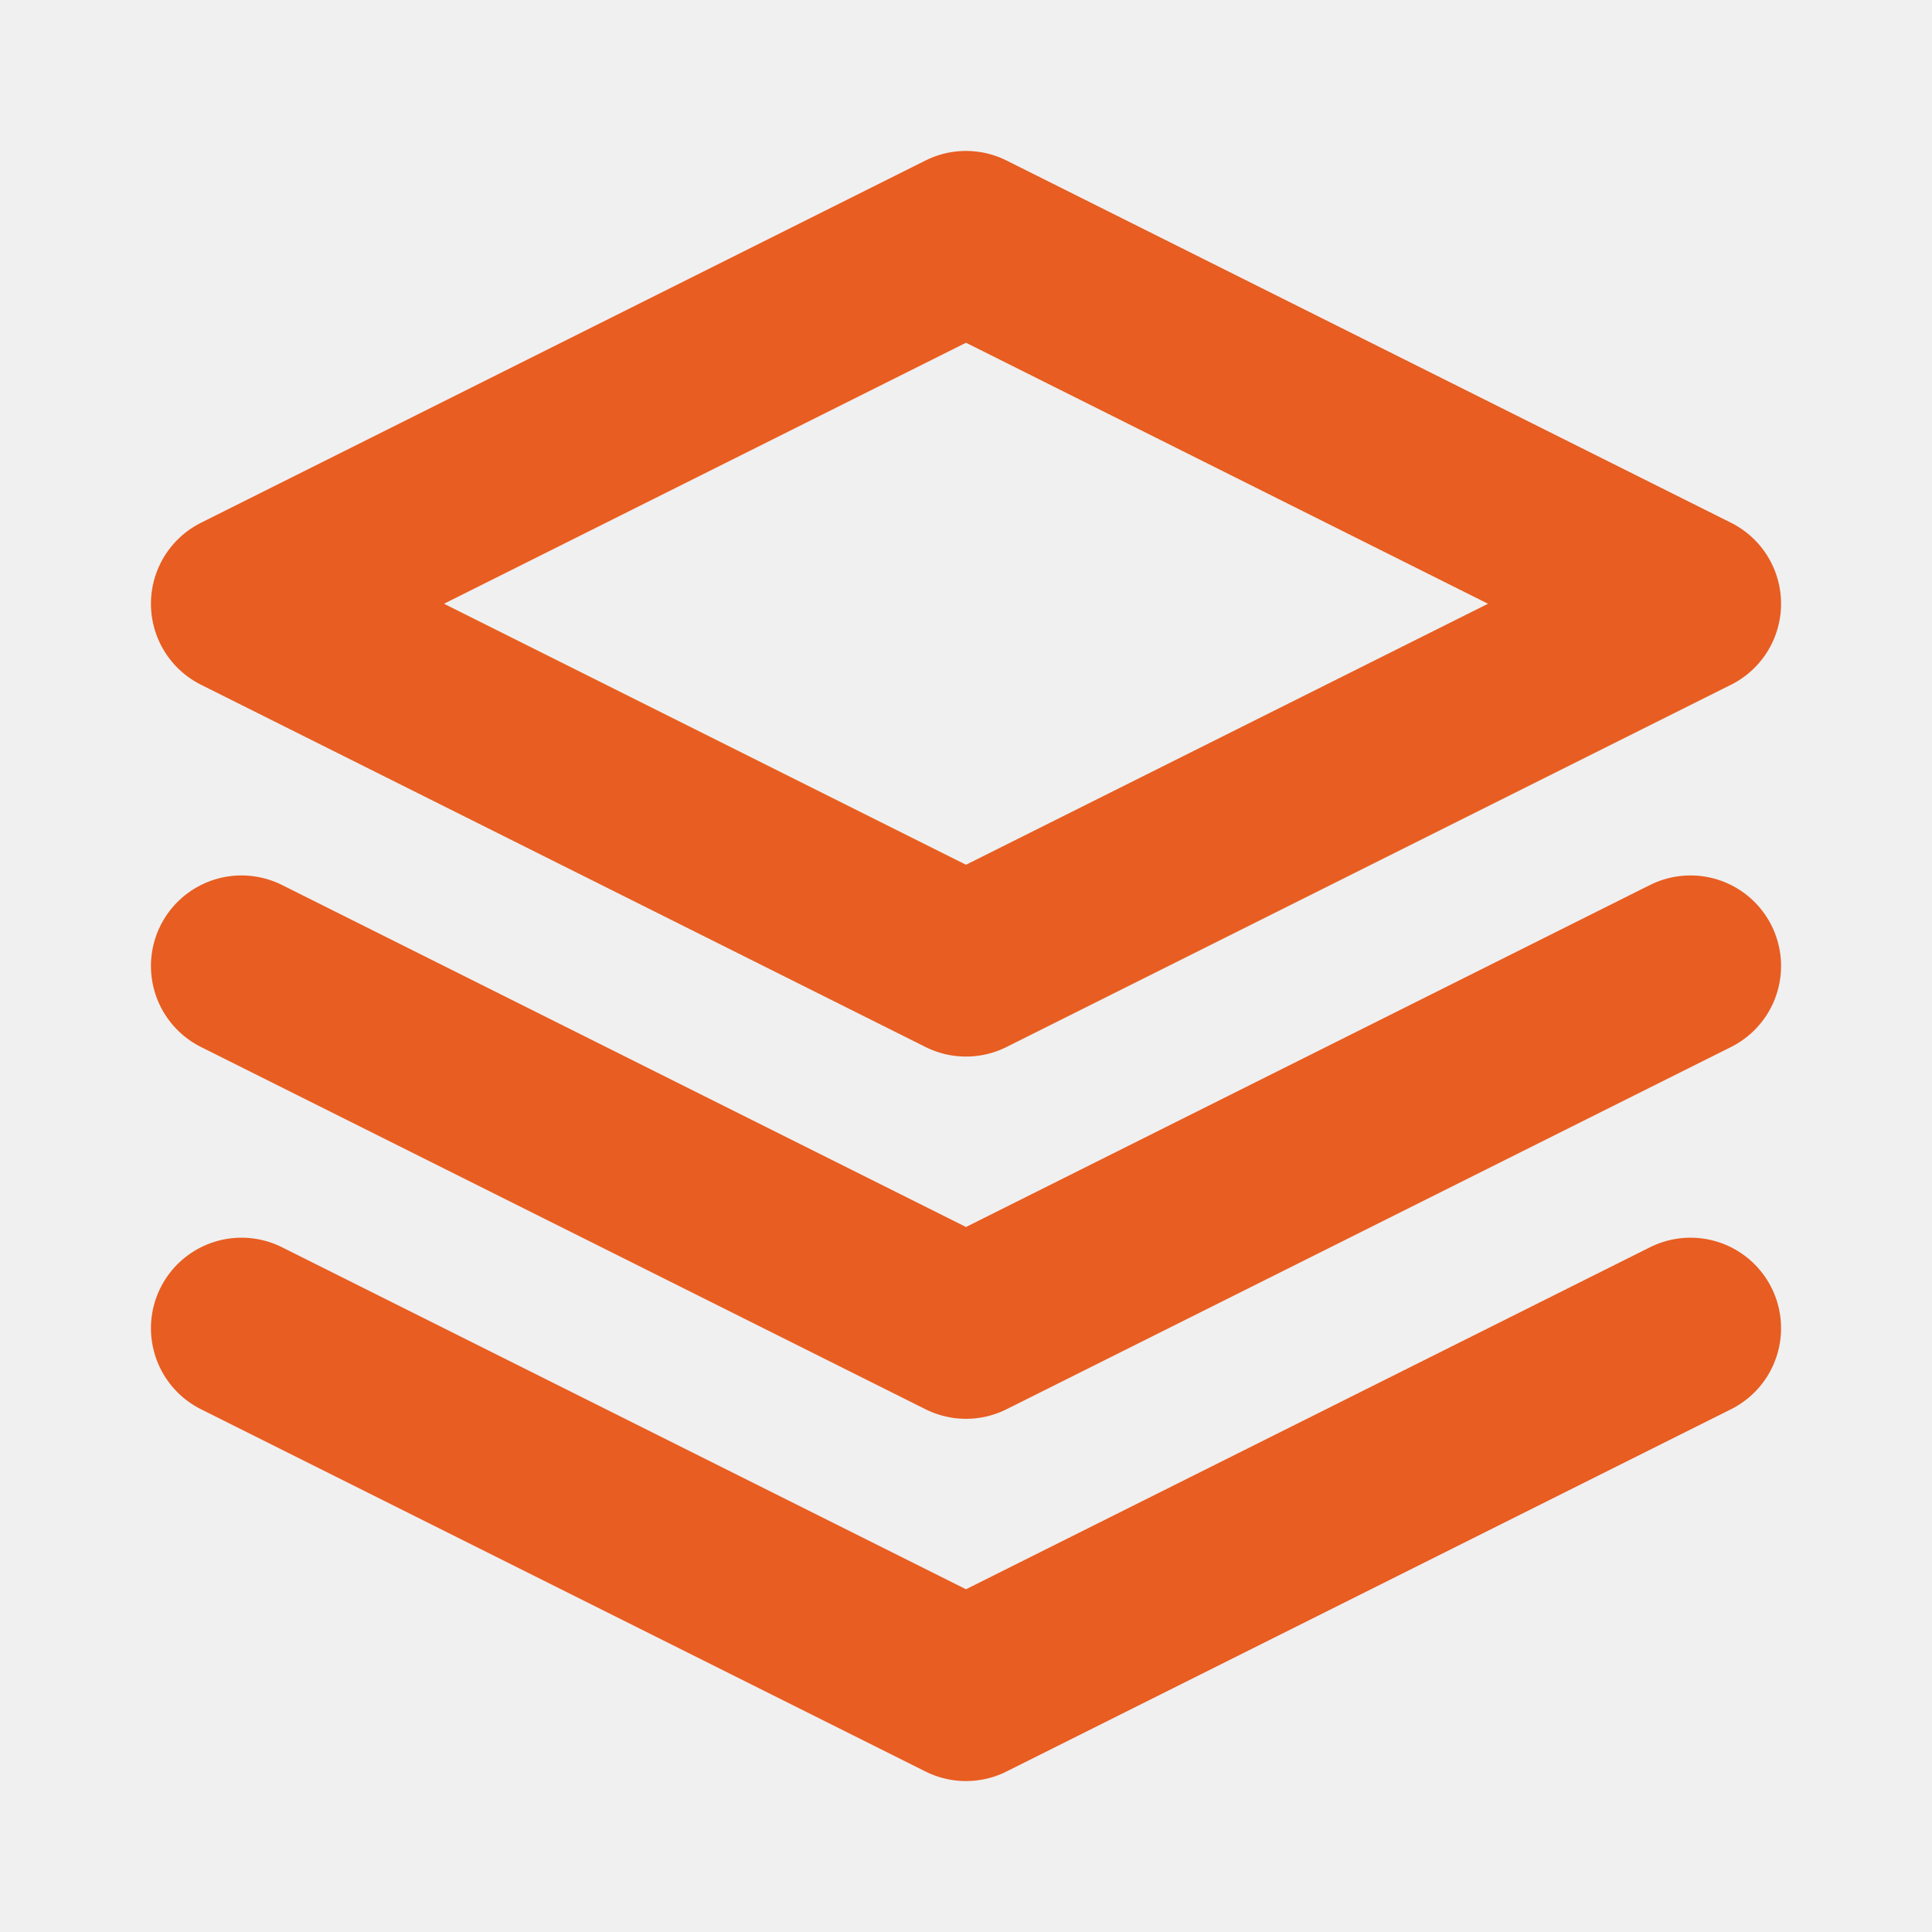
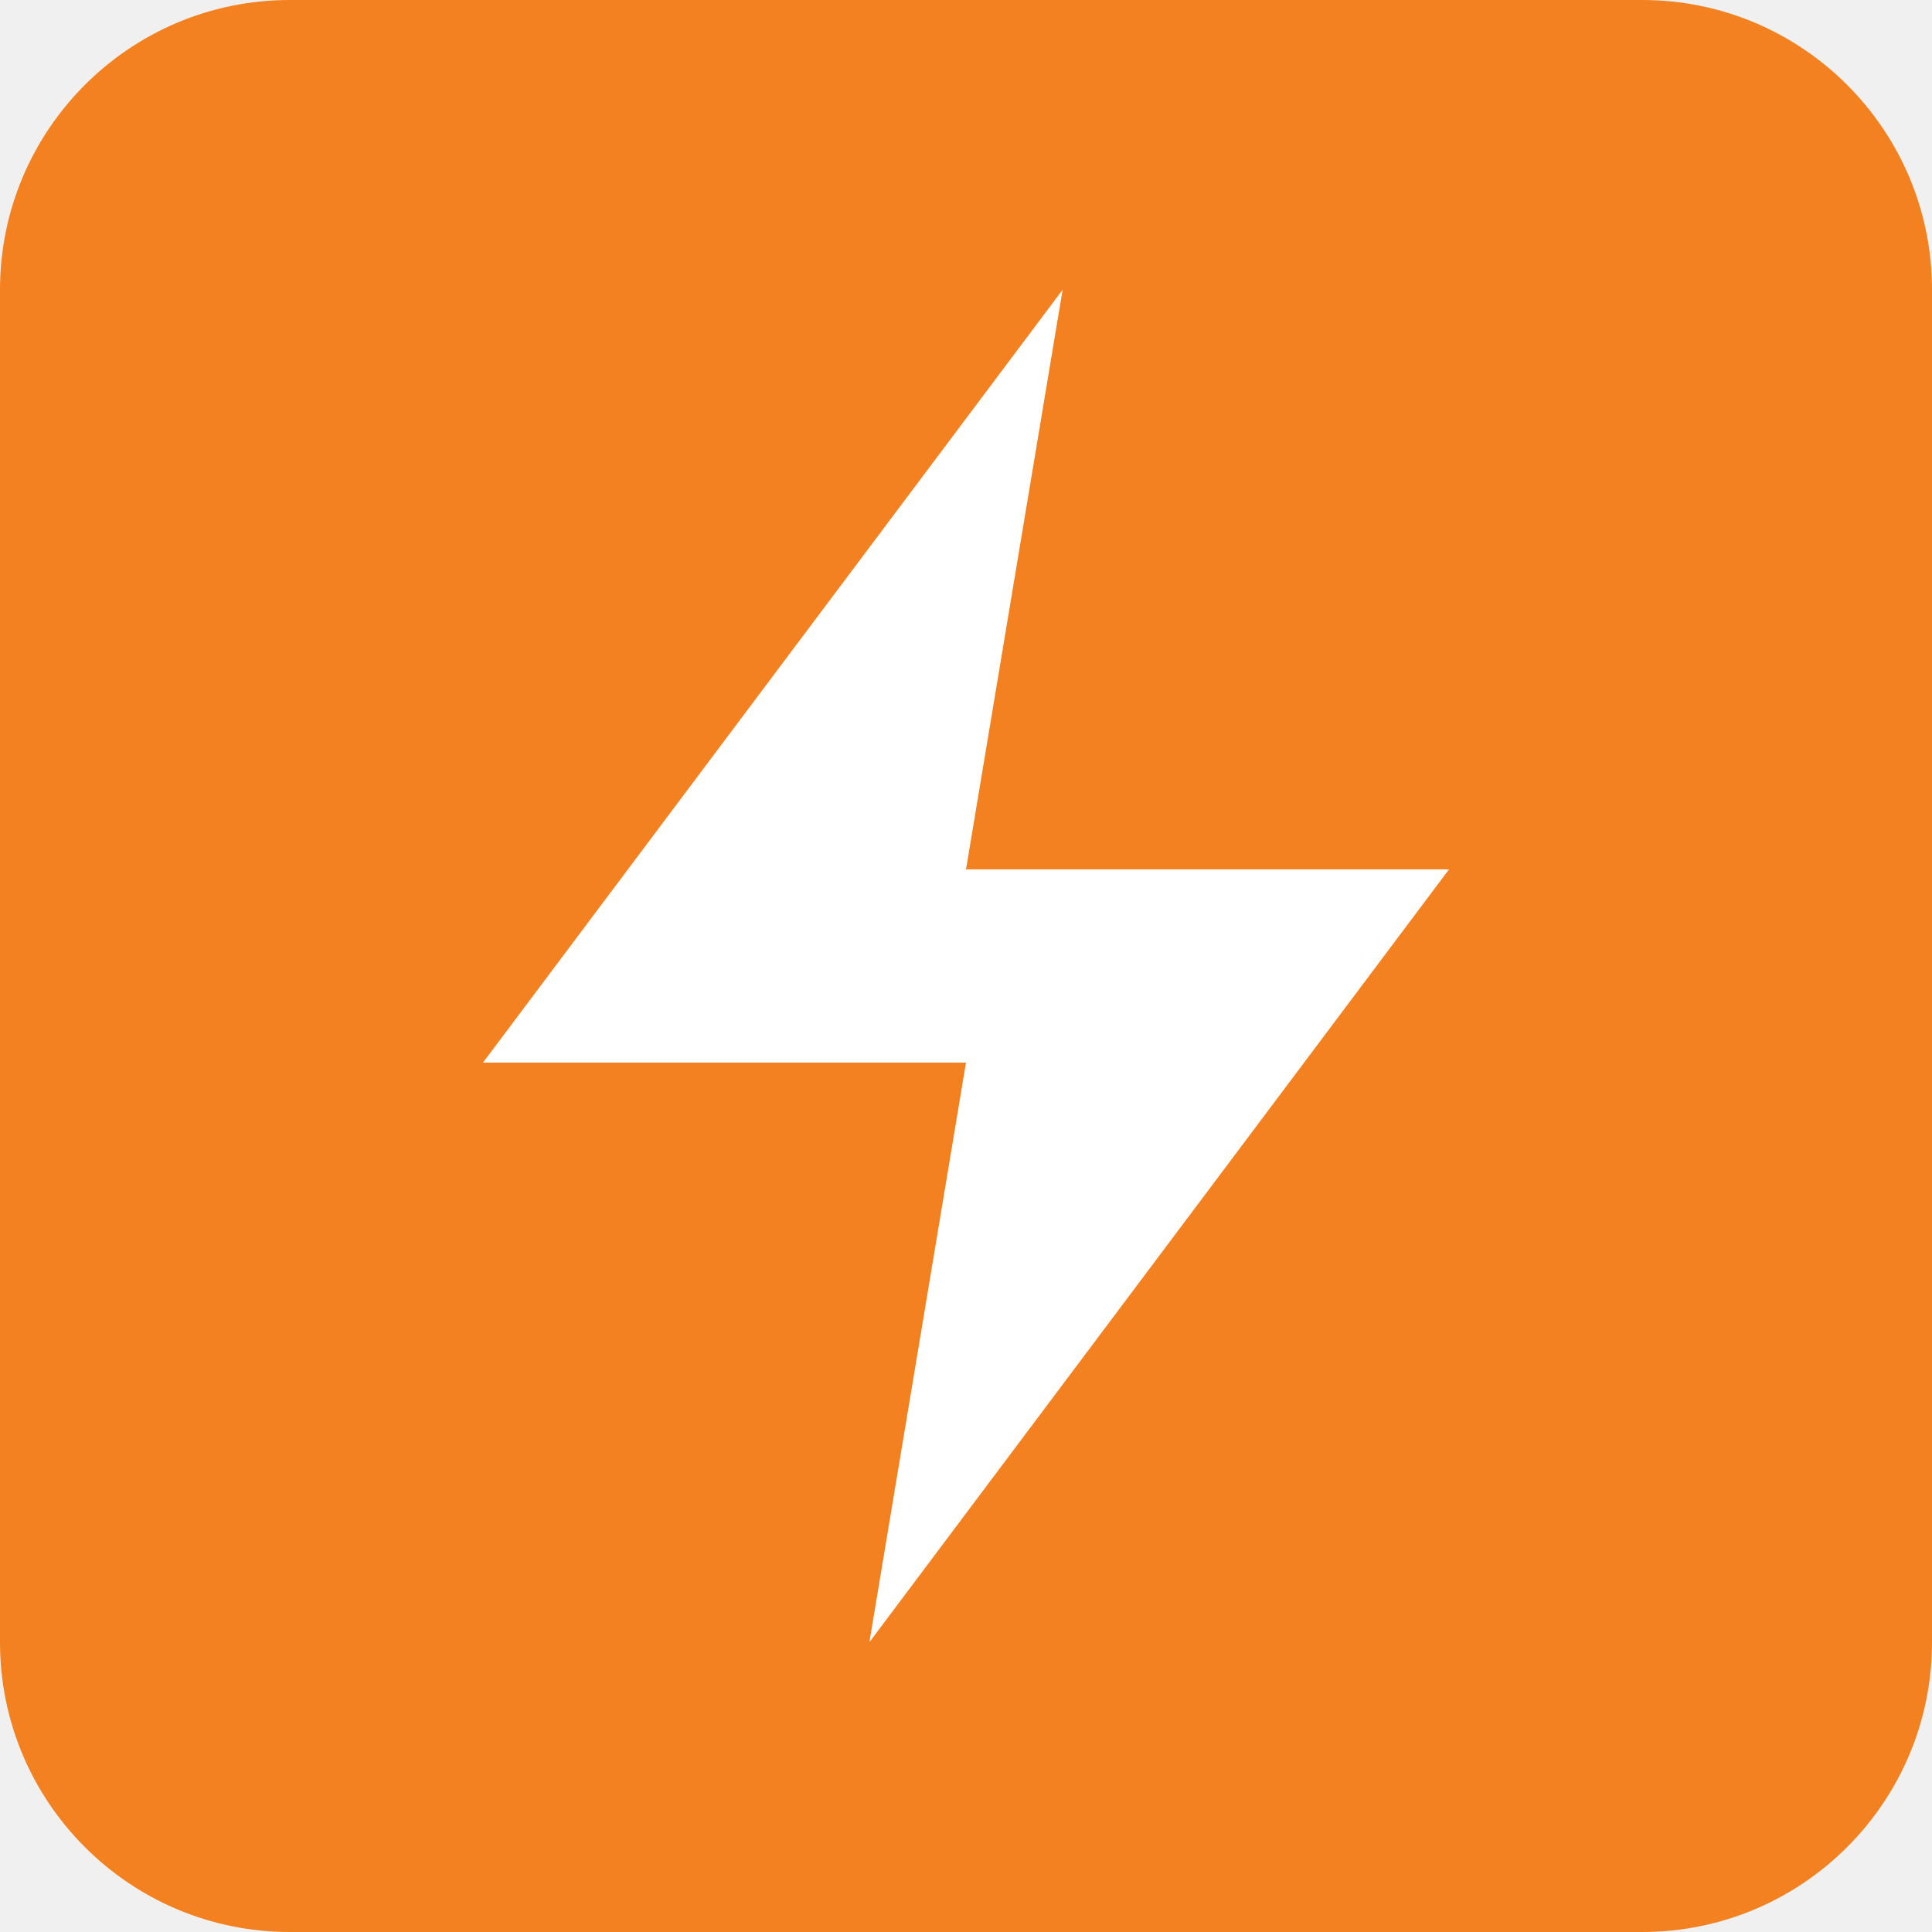
- <svg xmlns="http://www.w3.org/2000/svg" viewBox="0 0 256 256">
-   <polygon points="128 32 32 80 128 128 224 80 128 32" fill="none" stroke="#e85d21" stroke-linecap="round" stroke-linejoin="round" stroke-width="24" />
-   <polyline points="32 128 128 176 224 128" fill="none" stroke="#e85d21" stroke-linecap="round" stroke-linejoin="round" stroke-width="24" />
-   <polyline points="32 176 128 224 224 176" fill="none" stroke="#e85d21" stroke-linecap="round" stroke-linejoin="round" stroke-width="24" />
+ <svg xmlns="http://www.w3.org/2000/svg" viewBox="0 0 100 100">
+   <rect width="100" height="100" rx="15" fill="#F48120" />
+   <path d="M55 15 L25 55 L50 55 L45 85 L75 45 L50 45 Z" fill="#FFFFFF" />
</svg>
